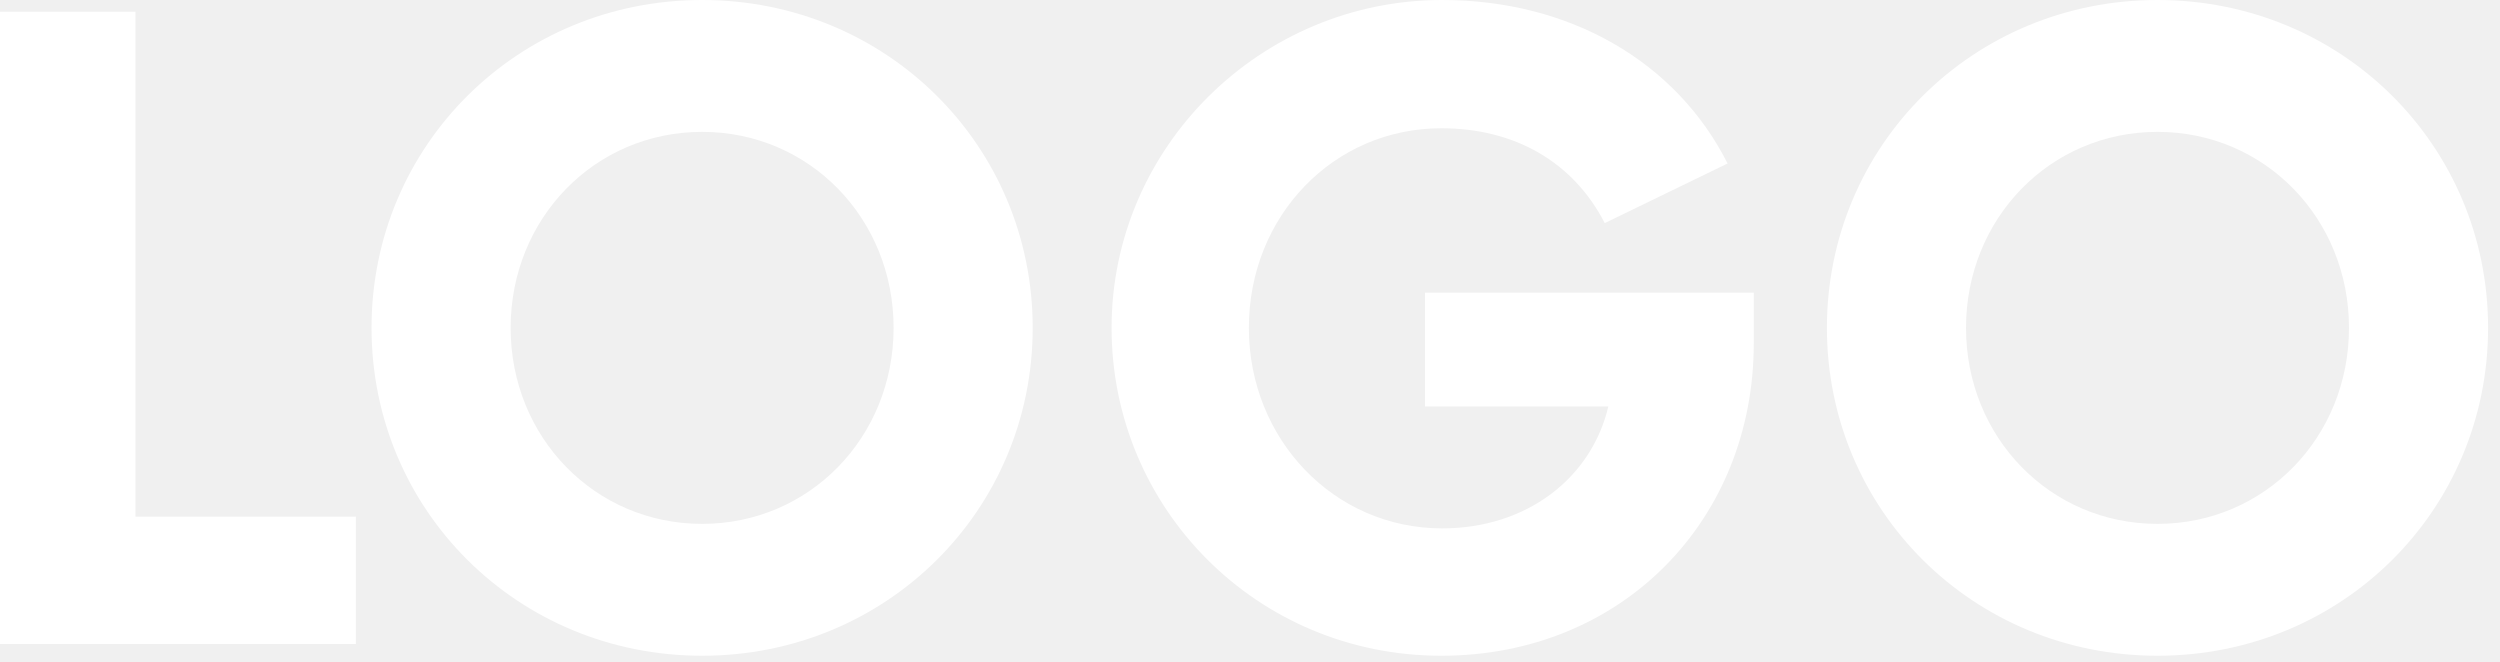
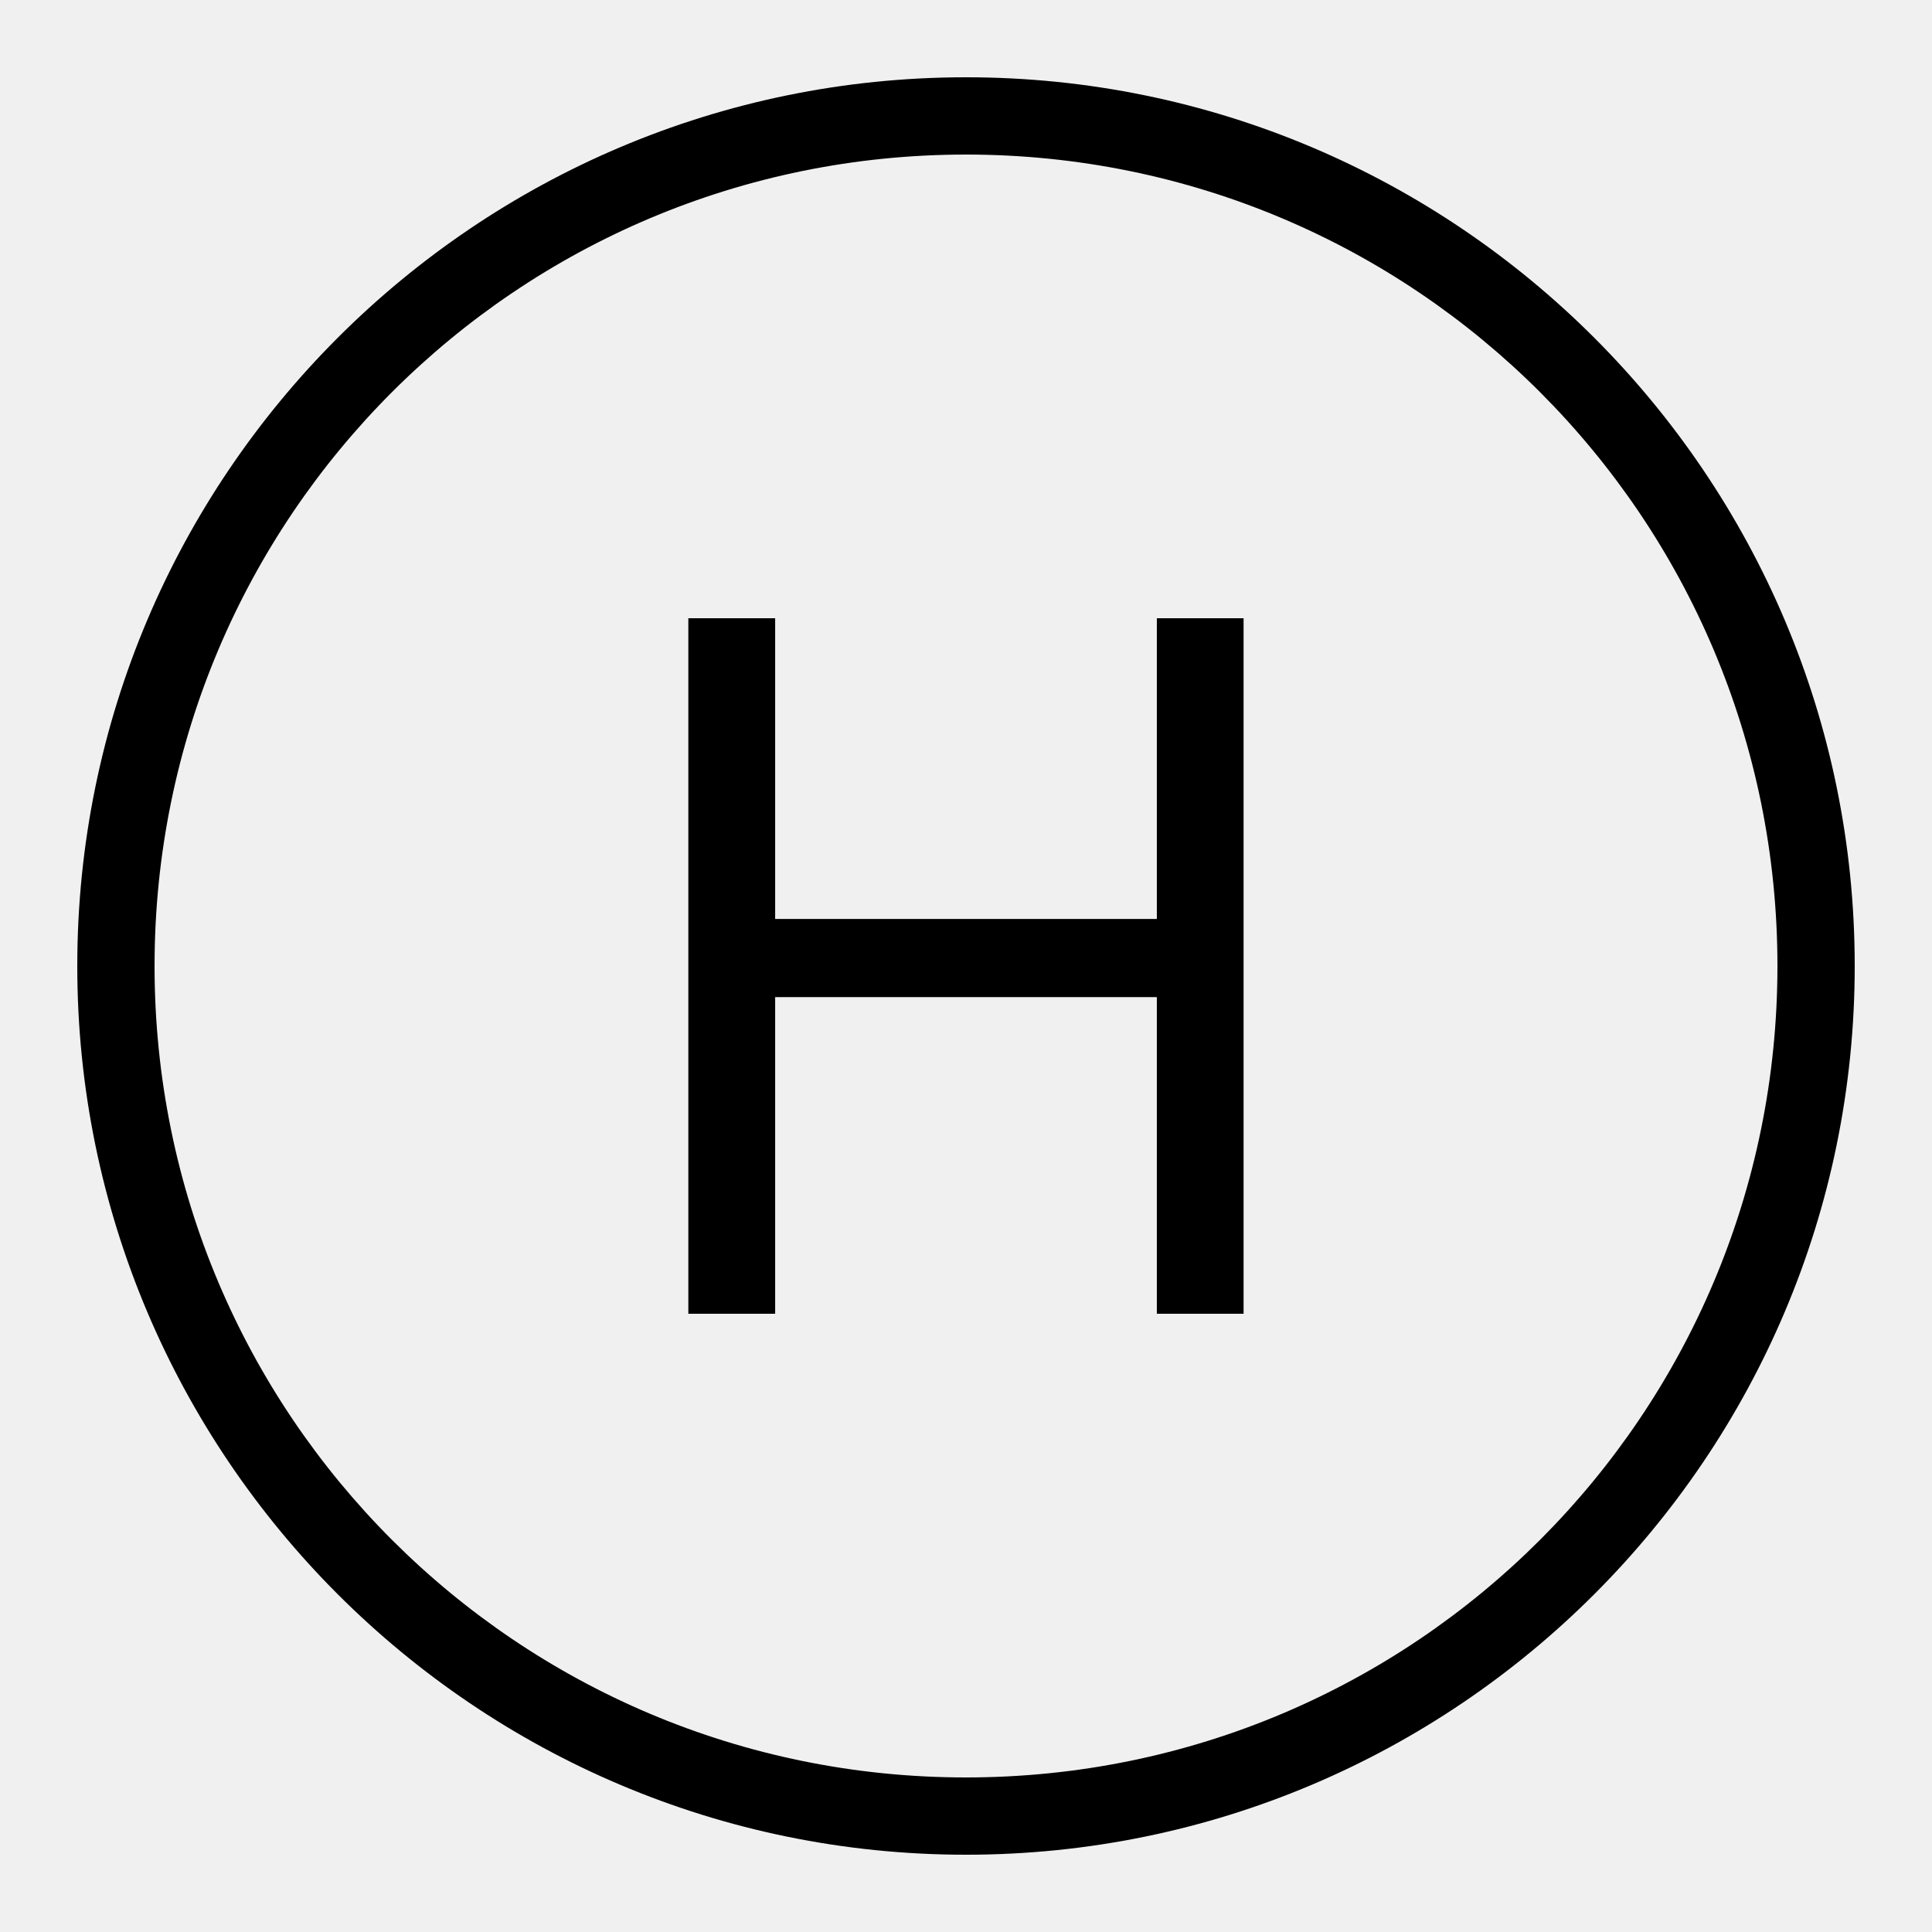
- <svg xmlns="http://www.w3.org/2000/svg" width="155" height="41" viewBox="0 0 155 41" fill="none">
-   <path d="M0 0.728V39.928H22.064V32.032H8.4V0.728H0Z" fill="white" />
-   <path d="M64.027 20.328C64.027 9.016 54.955 0 43.531 0C32.107 0 23.035 9.016 23.035 20.328C23.035 31.64 32.107 40.656 43.531 40.656C54.955 40.656 64.027 31.64 64.027 20.328ZM55.403 20.328C55.403 27.104 50.195 32.48 43.531 32.48C36.867 32.48 31.659 27.104 31.659 20.328C31.659 13.552 36.867 8.176 43.531 8.176C50.195 8.176 55.403 13.552 55.403 20.328Z" fill="white" />
-   <path d="M107.11 10.136C103.918 3.808 97.31 0 89.414 0C78.158 0 68.918 9.128 68.918 20.328C68.918 31.528 77.934 40.656 89.358 40.656C100.558 40.656 108.734 32.256 108.734 21.28V18.144H88.35V25.2H99.718C98.654 29.68 94.622 32.76 89.414 32.76C82.694 32.76 77.43 27.216 77.43 20.328C77.43 13.384 82.694 7.952 89.358 7.952C93.894 7.952 97.534 10.024 99.494 13.832L107.11 10.136Z" fill="white" />
-   <path d="M154.261 20.328C154.261 9.016 145.189 0 133.765 0C122.341 0 113.269 9.016 113.269 20.328C113.269 31.64 122.341 40.656 133.765 40.656C145.189 40.656 154.261 31.64 154.261 20.328ZM145.637 20.328C145.637 27.104 140.429 32.48 133.765 32.48C127.101 32.48 121.893 27.104 121.893 20.328C121.893 13.552 127.101 8.176 133.765 8.176C140.429 8.176 145.637 13.552 145.637 20.328Z" fill="white" />
+ <svg xmlns="http://www.w3.org/2000/svg" viewBox="0 0 50 50" width="50px" height="50px">
+   <path d="M 25 2 C 12.309 2 2 12.309 2 25 C 2 37.691 12.309 48 25 48 C 37.691 48 48 37.691 48 25 C 48 12.309 37.691 2 25 2 z M 25 4 C 36.61 4 46 13.39 46 25 C 46 36.61 36.61 46 25 46 C 13.39 46 4 36.61 4 25 C 4 13.39 13.39 4 25 4 z M 17.814 16 L 17.814 34 L 20.061 34 L 20.061 25.805 L 29.939 25.805 L 29.939 34 L 32.184 34 L 32.184 16 L 29.939 16 L 29.939 23.783 L 20.061 23.783 L 20.061 16 L 17.814 16 z" />
</svg>
